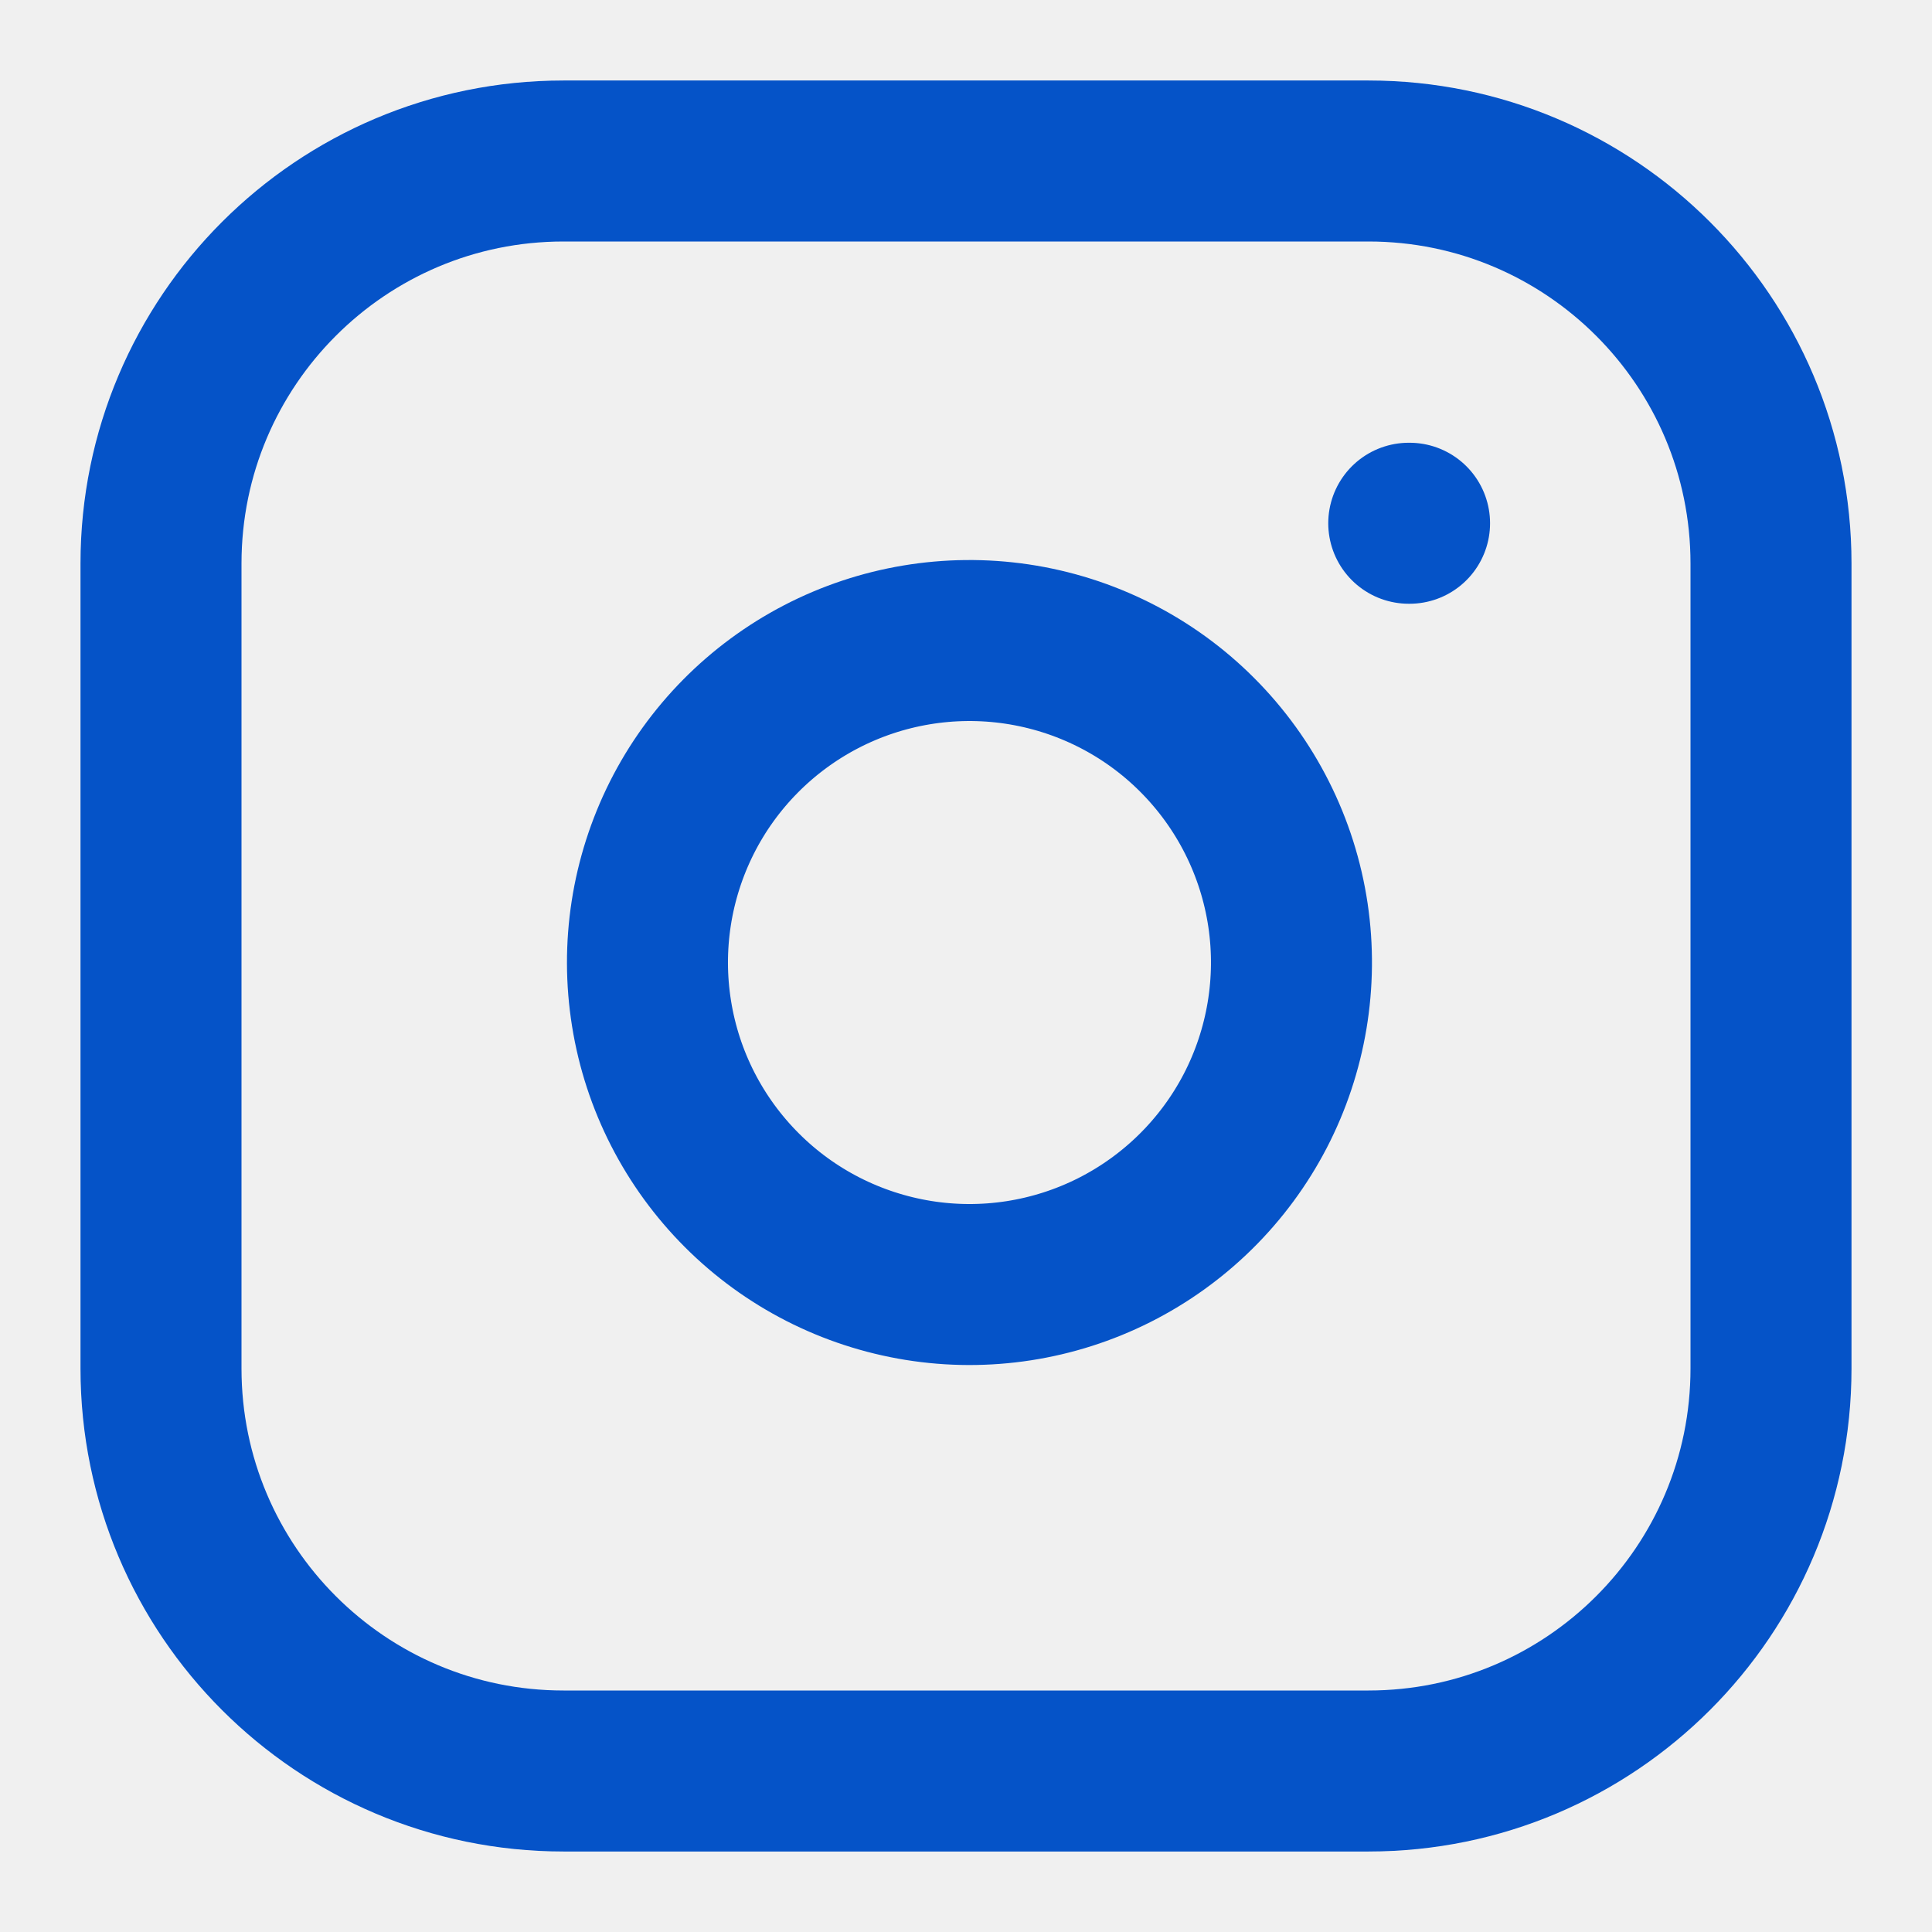
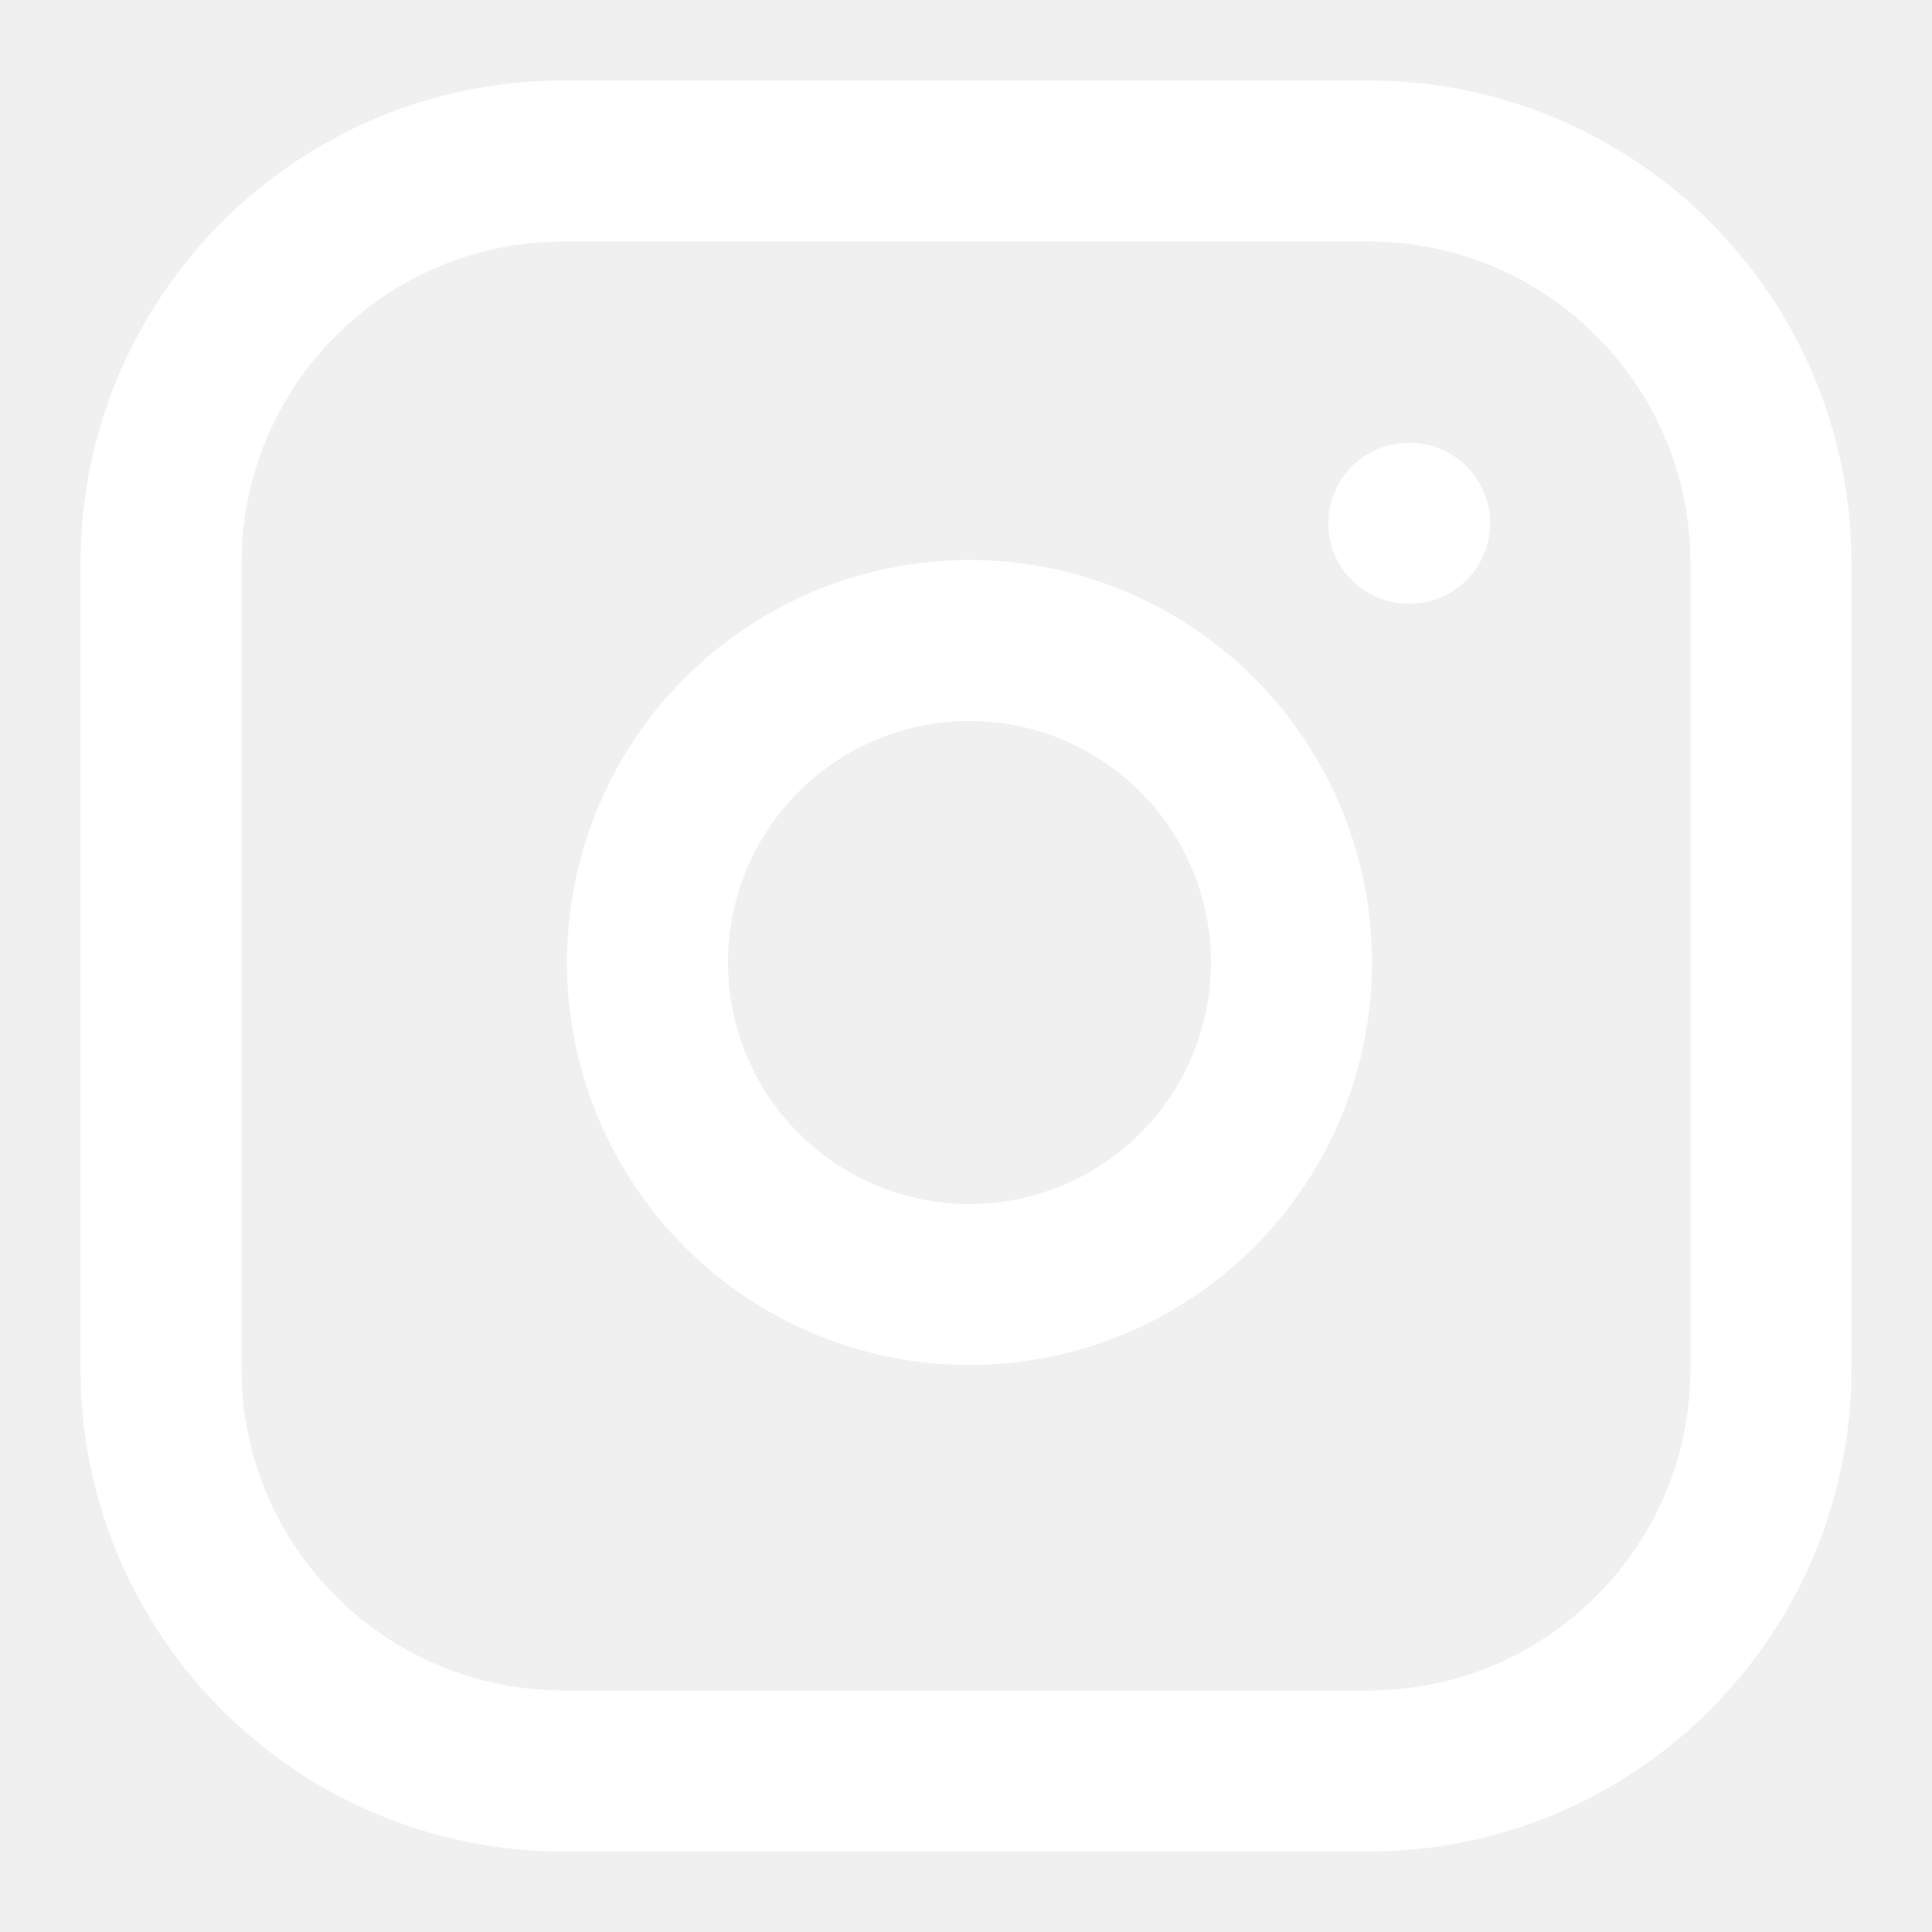
<svg xmlns="http://www.w3.org/2000/svg" width="24" height="24" viewBox="0 0 24 24" fill="none">
-   <path d="M17 2H7C4.239 2 2 4.239 2 7V17C2 19.761 4.239 22 7 22H17C19.761 22 22 19.761 22 17V7C22 4.239 19.761 2 17 2Z" stroke="#0553C8" stroke-width="2" stroke-linecap="round" stroke-linejoin="round" />
-   <path d="M16 11.37C16.123 12.202 15.981 13.052 15.594 13.799C15.206 14.546 14.593 15.151 13.841 15.53C13.09 15.908 12.238 16.04 11.408 15.906C10.577 15.772 9.809 15.38 9.215 14.785C8.62 14.19 8.227 13.423 8.094 12.592C7.96 11.761 8.092 10.91 8.47 10.158C8.848 9.407 9.454 8.794 10.201 8.406C10.947 8.019 11.797 7.877 12.63 8C13.479 8.126 14.265 8.521 14.871 9.128C15.478 9.735 15.874 10.521 16 11.37Z" stroke="#0553C8" stroke-width="2" stroke-linecap="round" stroke-linejoin="round" />
-   <path d="M17.5 6.5H17.51" stroke="#0553C8" stroke-width="2" stroke-linecap="round" stroke-linejoin="round" />
+   <path d="M17 2H7C4.239 2 2 4.239 2 7V17C2 19.761 4.239 22 7 22H17C19.761 22 22 19.761 22 17V7C22 4.239 19.761 2 17 2Z" stroke="white" stroke-width="2" stroke-linecap="round" stroke-linejoin="round" />
+   <path d="M16 11.37C16.123 12.202 15.981 13.052 15.594 13.799C15.206 14.546 14.593 15.151 13.841 15.53C13.09 15.908 12.238 16.039 11.408 15.906C10.577 15.772 9.809 15.38 9.215 14.785C8.62 14.19 8.227 13.423 8.094 12.592C7.96 11.761 8.092 10.91 8.47 10.158C8.848 9.407 9.454 8.794 10.201 8.406C10.947 8.019 11.797 7.876 12.63 8C13.479 8.126 14.265 8.521 14.871 9.128C15.478 9.735 15.874 10.521 16 11.37Z" stroke="white" stroke-width="2" stroke-linecap="round" stroke-linejoin="round" />
+   <path d="M17.5 6.5H17.51" stroke="white" stroke-width="2" stroke-linecap="round" stroke-linejoin="round" />
</svg>
